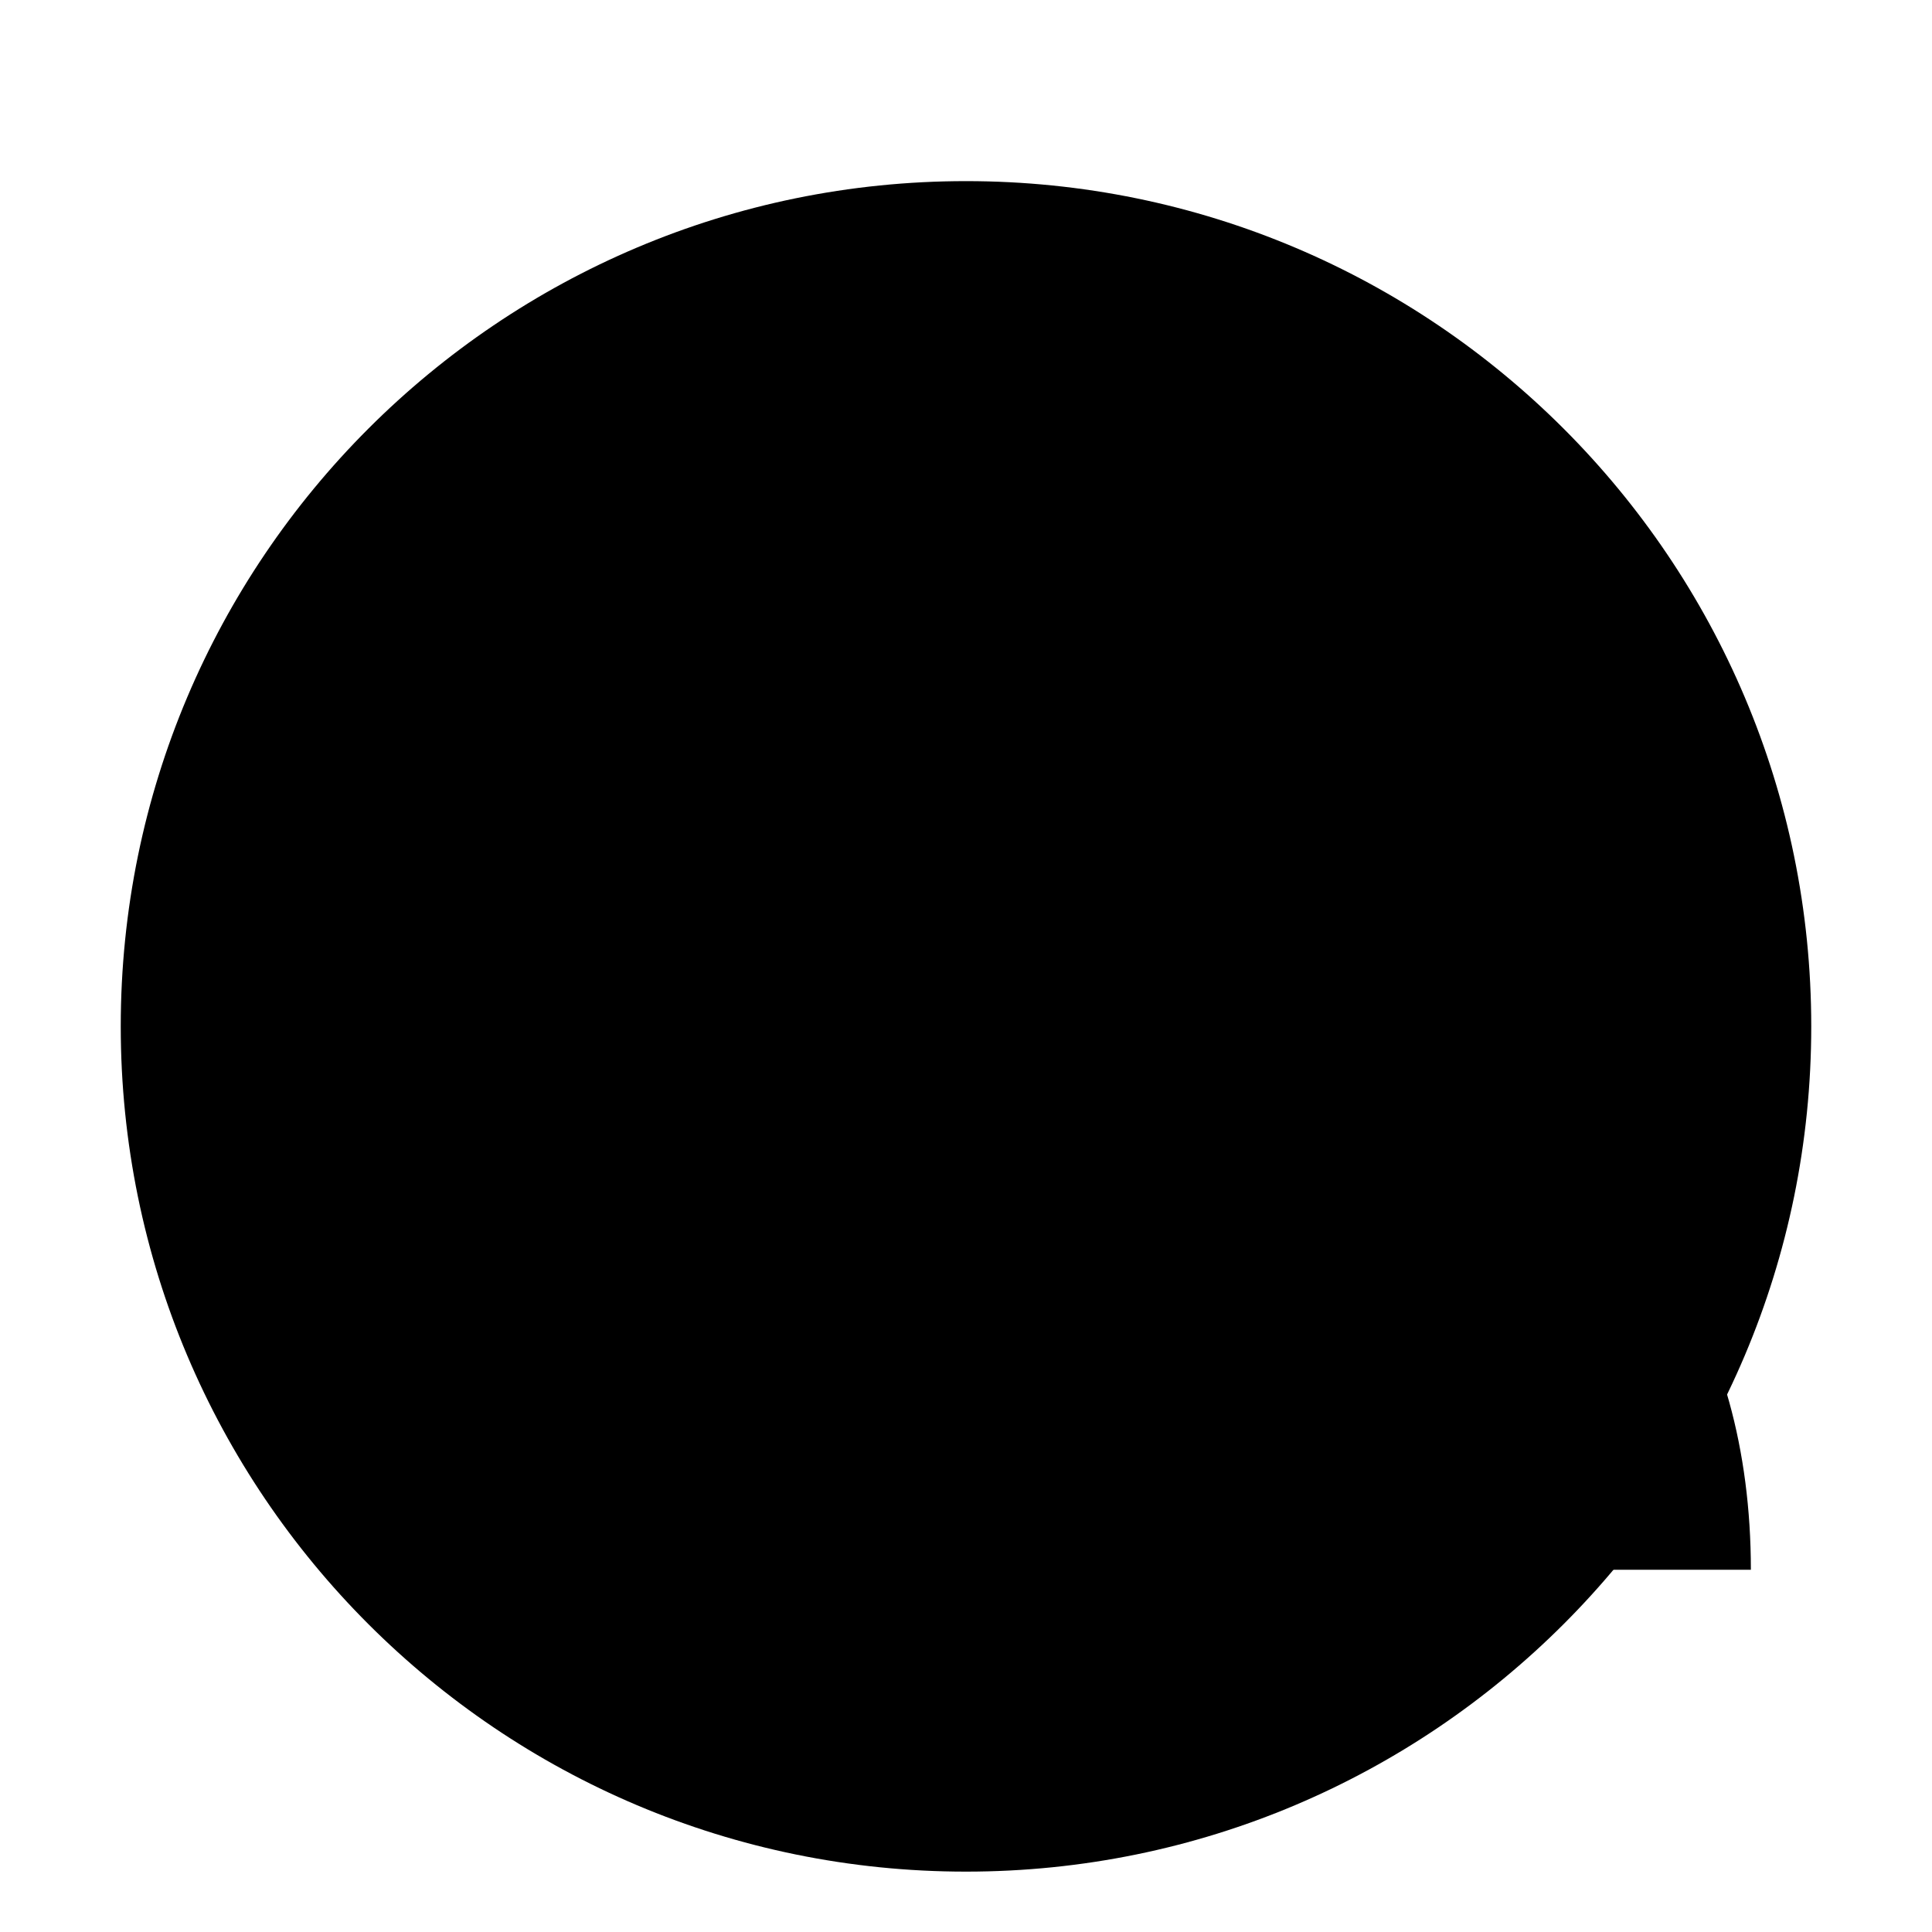
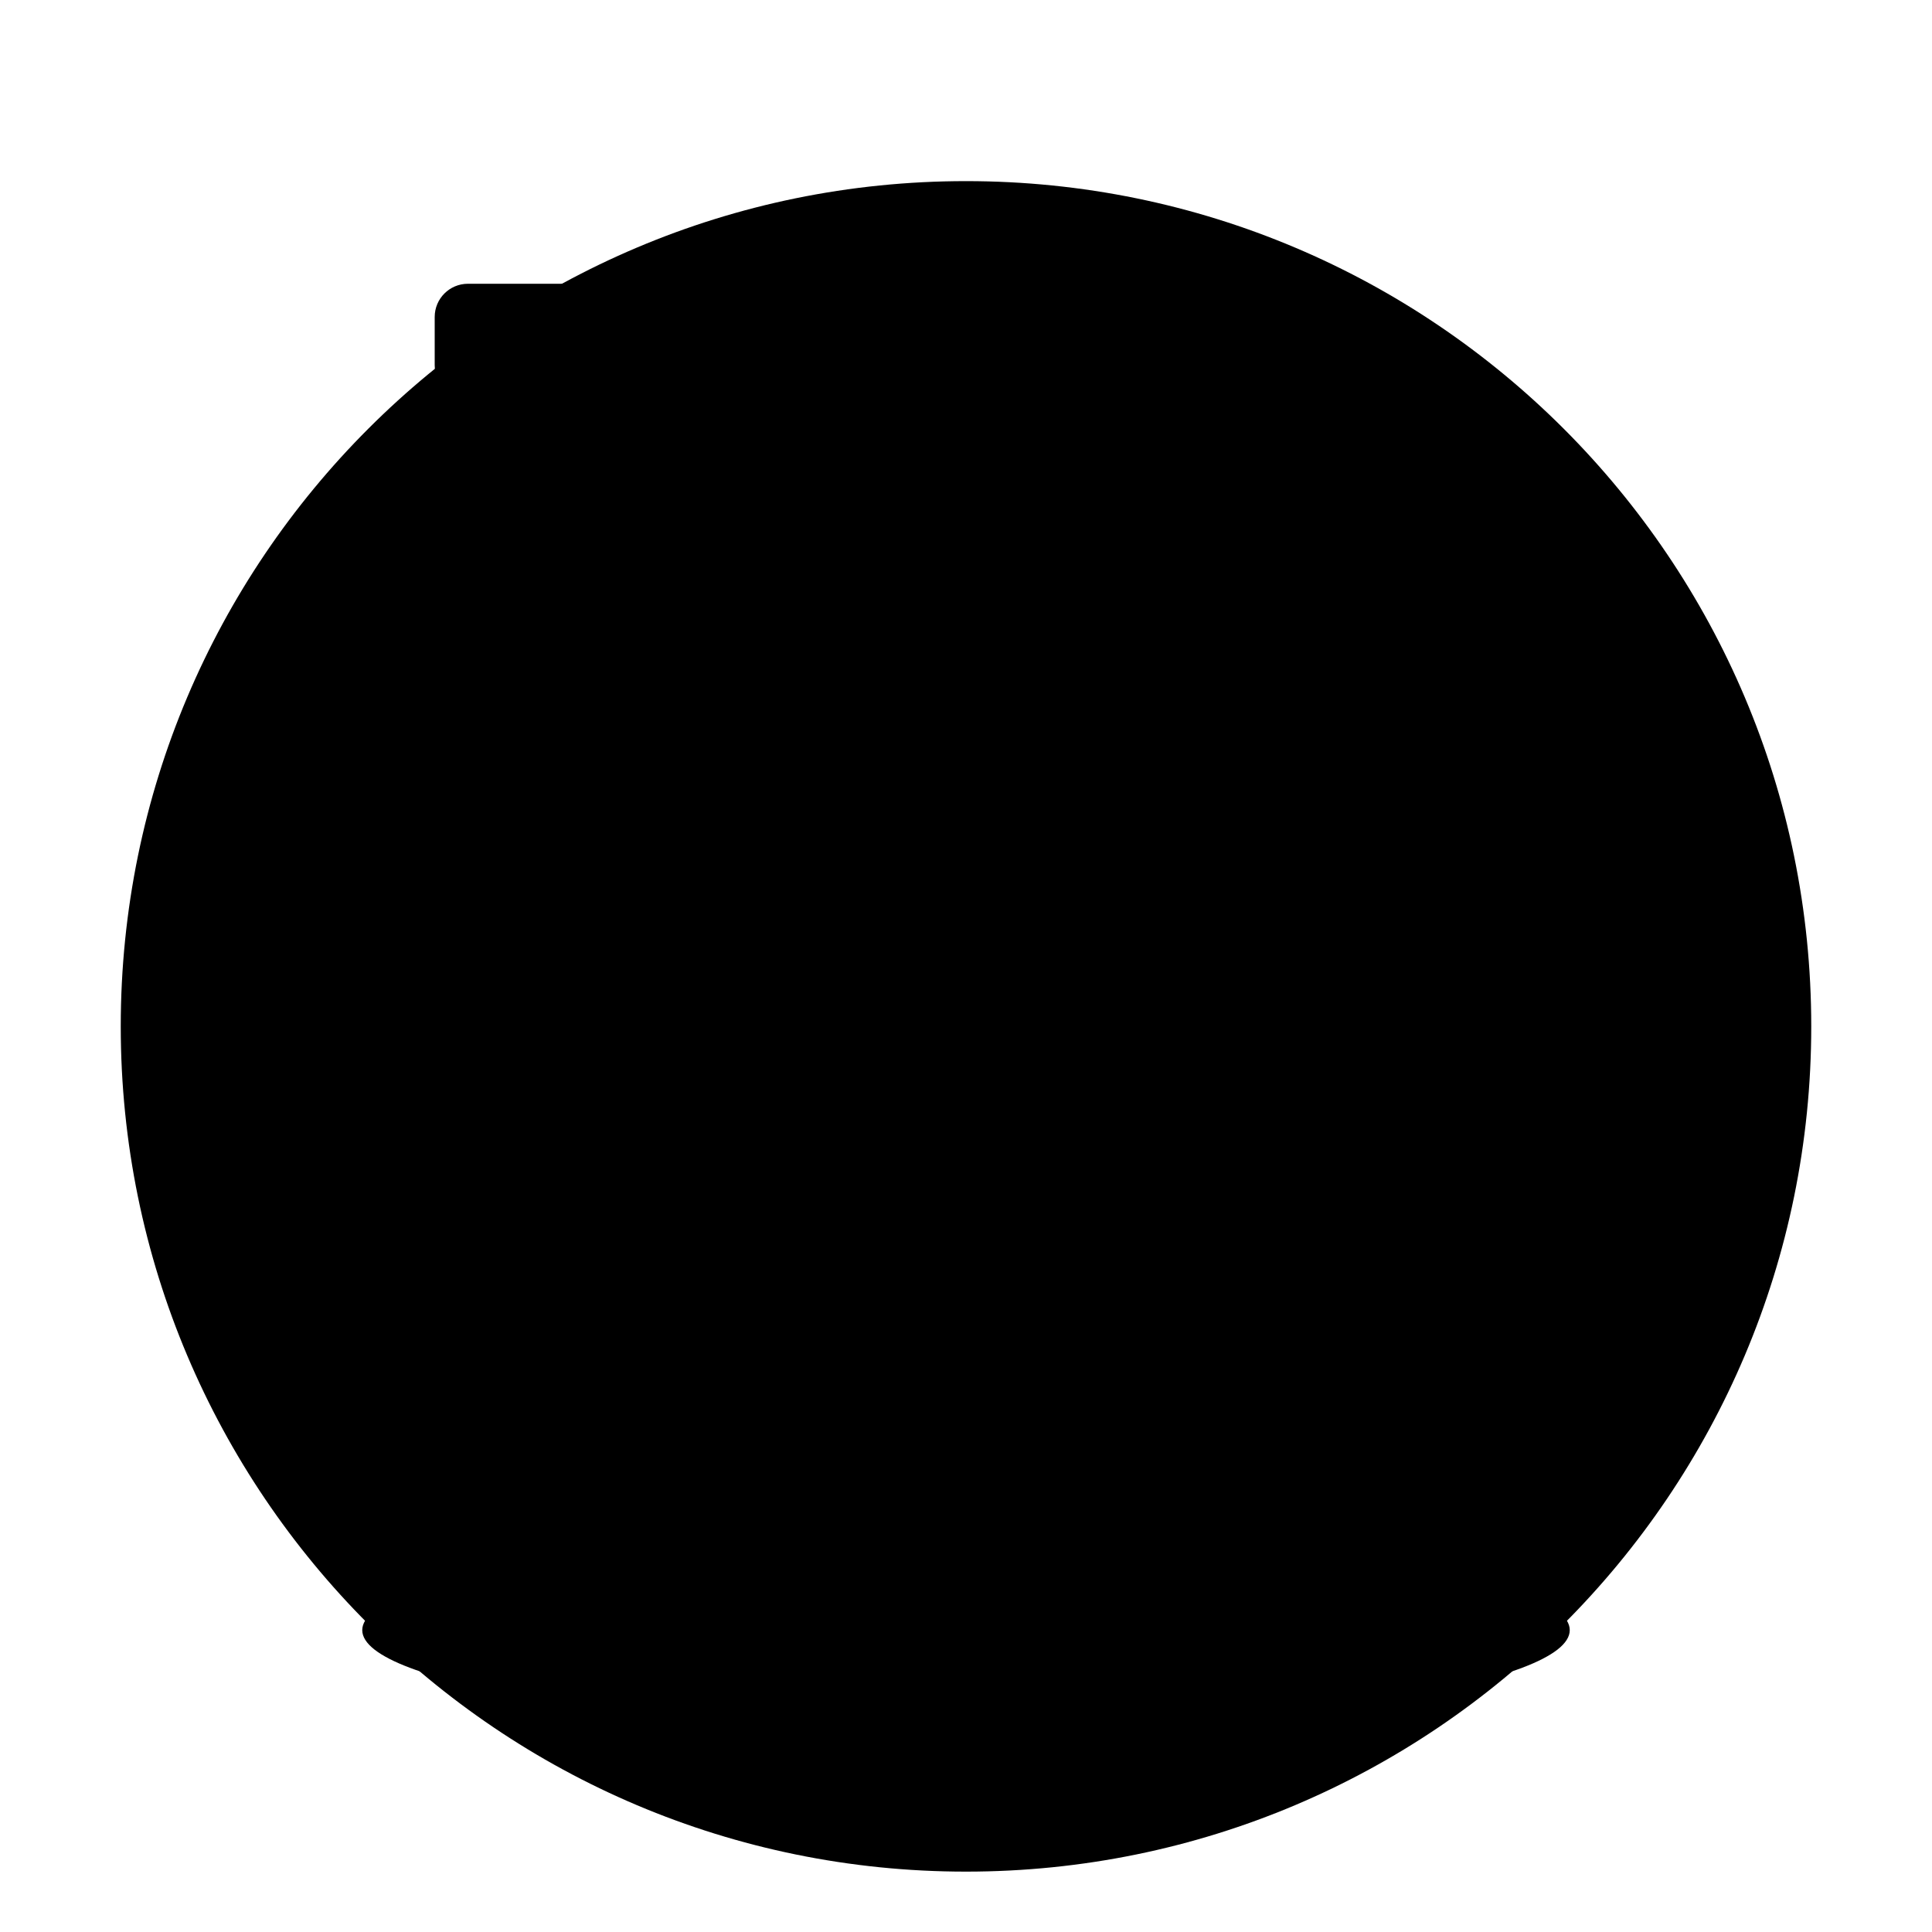
<svg xmlns="http://www.w3.org/2000/svg" viewBox="0 0 64 64" aria-hidden="true" focusable="false">
  <circle class="il-bg" cx="32" cy="34" r="28" />
-   <path class="il-paper il-stroke" d="M18 18h24l-4 36H22z" />
-   <path class="il-amber" d="M20 30h20l-2.8 22H22.8z" />
-   <path class="il-line" d="M18 18h24" />
-   <circle class="il-paper il-stroke" cx="26" cy="26" r="2" />
-   <circle class="il-skin il-stroke" cx="48" cy="22" r="6" />
-   <path class="il-cloth il-stroke" d="M38 52c0-8 4-14 10-14s10 6 10 14z" />
+   <ellipse class="il-ground" cx="32" cy="54" rx="20" ry="3.2" />
+   <rect class="il-roof il-stroke" x="14.4" y="9.4" width="6.6" height="3.8" rx="1.1" />
+   <path class="il-glass il-stroke" d="M14.6 13.2h6.2v5.8c3.1 1.9 4.5 4.7 4.5 8v19a3.5 3.5 0 0 1-3.5 3.5h-8.2a3.5 3.5 0 0 1-3.5-3.5V27c0-3.3 1.4-6.1 4.5-8z" />
+   <path class="il-shade" d="M20.8 19c3.1 1.9 4.5 4.7 4.5 8v19a3.5 3.5 0 0 1-3.5 3.5h-2.4V13.2h1.4z" />
+   <rect class="il-hi" x="12.6" y="23" width="2.2" height="8" rx="1.1" />
+   <rect class="il-paper il-stroke" x="10" y="31" width="15.4" height="10" rx="1.4" />
+   <path class="il-detail" d="M13.2 34.6h9M13.2 37.6h5.5" />
+   <path class="il-paper il-stroke" d="M35 26h18l-2.4 22a4 4 0 0 1-4 3.6h-5.2a4 4 0 0 1-4-3.6z" />
+   <path class="il-amber" d="M36.6 33h14.8l-1.7 14.8a2.4 2.4 0 0 1-2.4 2.2h-6.6a2.4 2.4 0 0 1-2.4-2.2z" />
+   <path class="il-shade" d="M47.6 33h3.8l-1.7 14.8a2.4 2.4 0 0 1-2.4 2.2h-2z" />
+   <circle class="il-hi" cx="42" cy="37" r="1.7" />
+   <circle class="il-hi" cx="46.4" cy="41" r="1.2" />
+   <path class="il-detail" d="M36.2 30h16.4" />
</svg>
